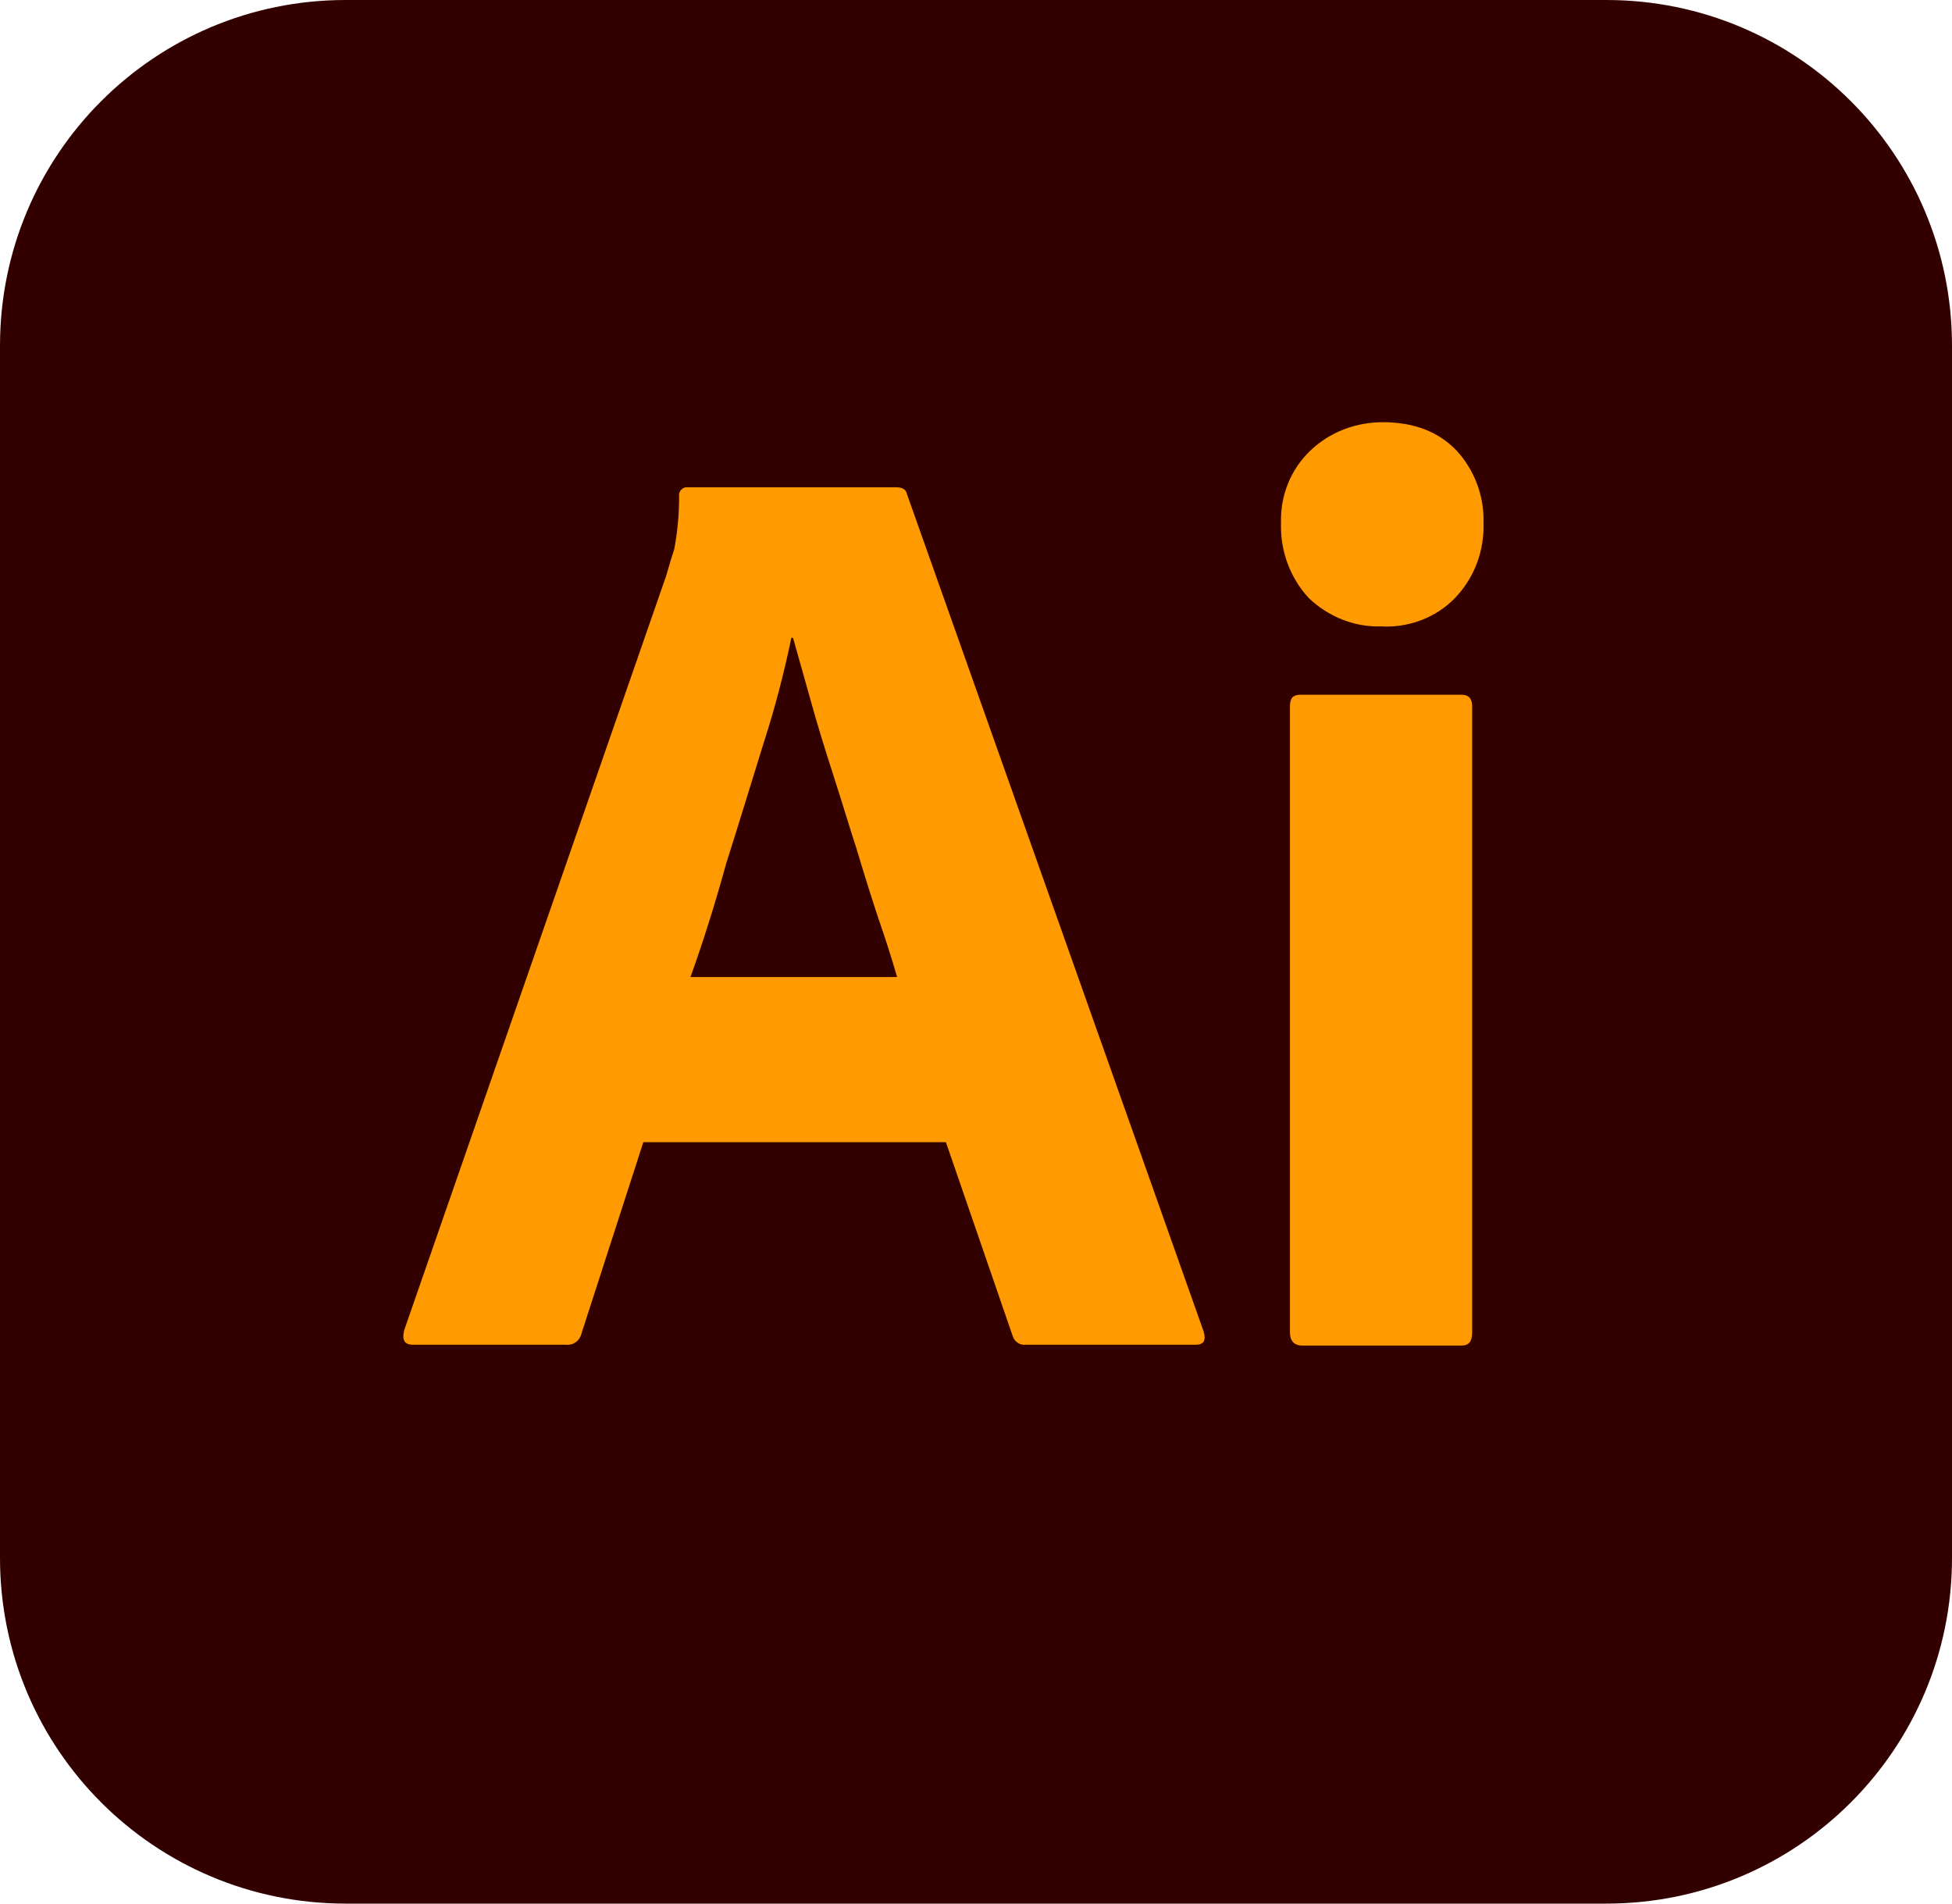
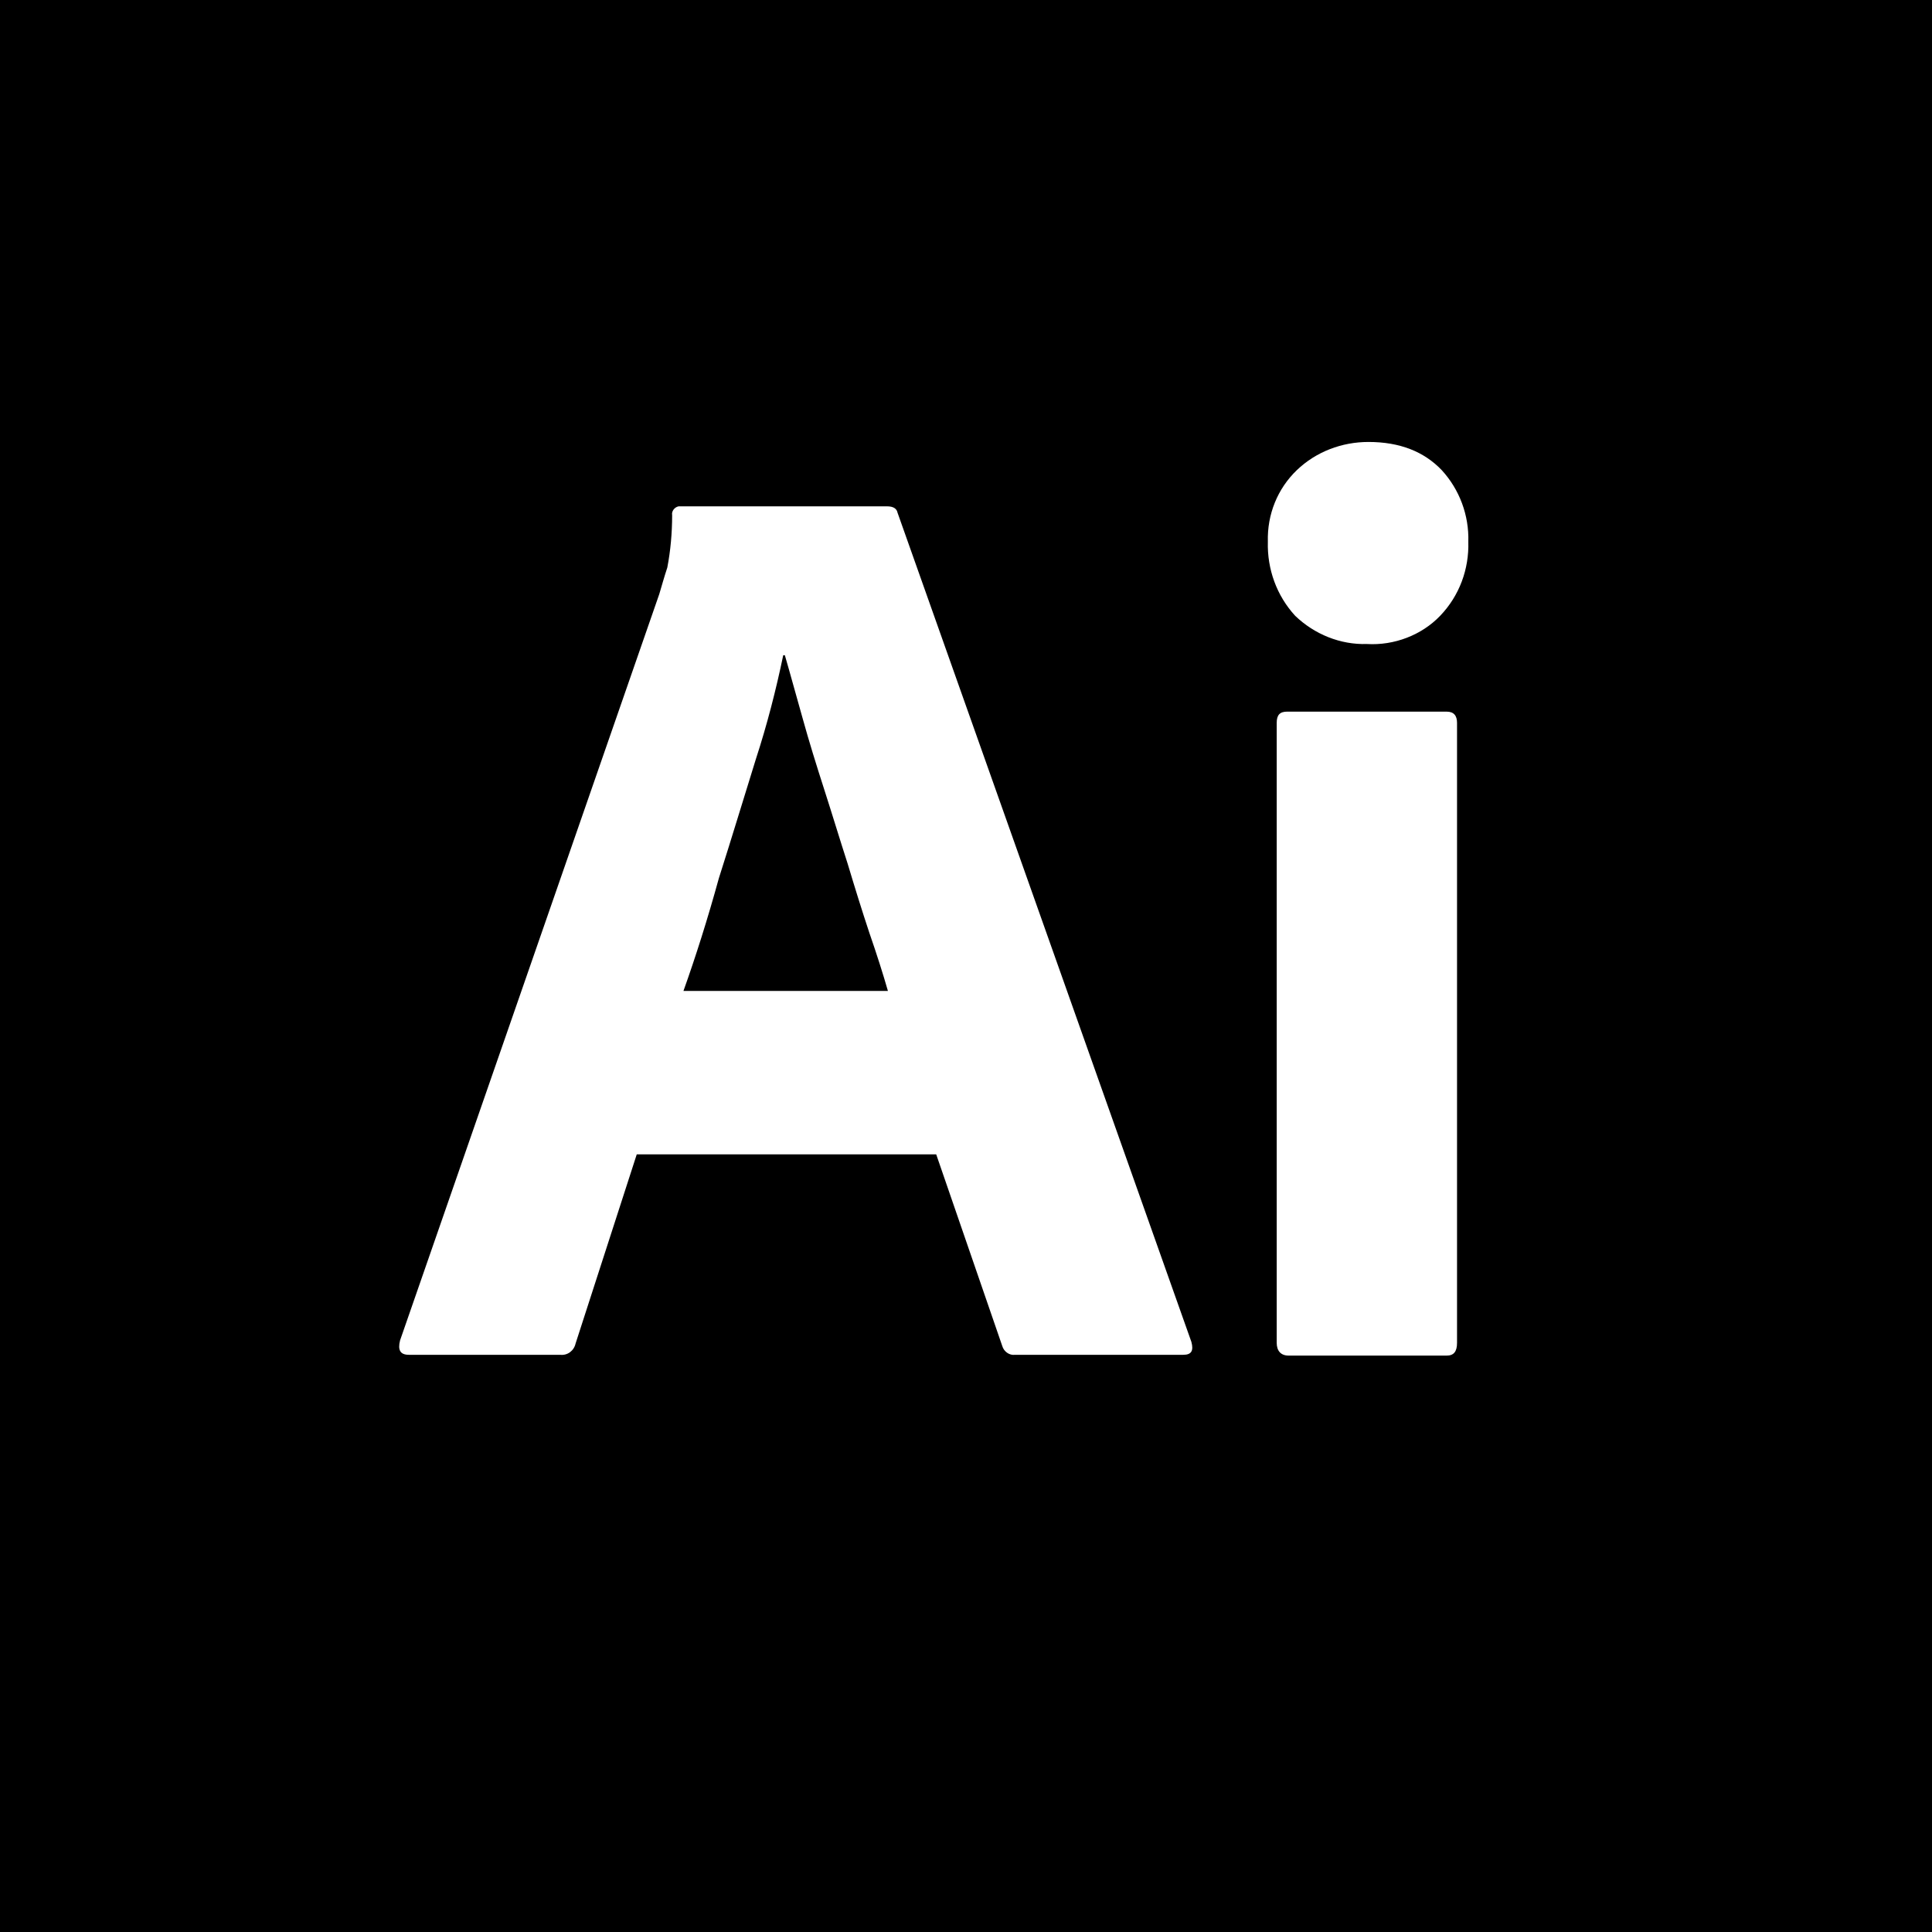
- <svg xmlns="http://www.w3.org/2000/svg" version="1.1" id="Layer_1" x="0px" y="0px" viewBox="0 0 240 234" style="enable-background:new 0 0 240 234;" xml:space="preserve">
-   <style type="text/css">
- 	.st0{fill:#330000;}
- 	.st1{fill:#FF9A00;}
- </style>
-   <g id="Layer_2_1_">
-     <g id="Surfaces">
-       <g id="Drawing_Surface">
-         <g id="Outline_no_shadow">
-           <path class="st0" d="M42.5,0h155C221,0,240,19,240,42.5v149c0,23.5-19,42.5-42.5,42.5h-155C19,234,0,215,0,191.5v-149      C0,19,19,0,42.5,0z" />
-         </g>
-       </g>
-     </g>
-     <g id="Outlined_Mnemonics_Logos">
-       <g id="Ai">
-         <path class="st1" d="M116.3,140.4H79.1l-7.6,23.5c-0.2,0.9-1,1.5-1.9,1.4H50.8c-1.1,0-1.4-0.6-1.1-1.8l32.2-92.7     c0.3-1,0.6-2.1,1-3.3c0.4-2.1,0.6-4.3,0.6-6.5c-0.1-0.5,0.3-1,0.8-1.1c0.1,0,0.2,0,0.3,0h25.6c0.8,0,1.2,0.3,1.3,0.8l36.5,103     c0.3,1.1,0,1.6-1,1.6h-20.9c-0.7,0.1-1.4-0.4-1.6-1.1L116.3,140.4z M84.9,120.1h25.4c-0.6-2.1-1.4-4.6-2.3-7.2     c-0.9-2.7-1.8-5.6-2.7-8.6c-1-3.1-1.9-6.1-2.9-9.2c-1-3.1-1.9-6-2.7-8.9c-0.8-2.8-1.5-5.4-2.2-7.8h-0.2c-0.9,4.3-2,8.6-3.4,12.9     c-1.5,4.8-3,9.8-4.6,14.8C87.9,111.2,86.4,115.9,84.9,120.1L84.9,120.1z" />
-         <path class="st1" d="M169.8,77c-3.3,0.1-6.5-1.2-8.9-3.5c-2.3-2.5-3.5-5.8-3.4-9.2c-0.1-3.4,1.2-6.6,3.6-8.9     c2.4-2.3,5.6-3.5,8.9-3.5c3.9,0,6.9,1.2,9.1,3.5c2.2,2.4,3.4,5.6,3.3,8.9c0.1,3.4-1.1,6.7-3.5,9.2     C176.6,75.9,173.2,77.2,169.8,77z M158.6,163.8v-77c0-1,0.4-1.4,1.3-1.4h19.8c0.9,0,1.3,0.5,1.3,1.4v77c0,1.1-0.4,1.6-1.3,1.6     h-19.6C159.1,165.4,158.6,164.8,158.6,163.8z" />
-       </g>
-     </g>
-   </g>
+ <svg xmlns="http://www.w3.org/2000/svg" width="50" height="50" viewBox="0 0 50 50" fill="none">
+   <path d="M50 50H0V0H50V50ZM33.312 18.417C33.125 18.417 33.041 18.5 33.041 18.708V34.75C33.041 34.958 33.145 35.083 33.353 35.083H37.438C37.625 35.083 37.708 34.979 37.708 34.75V18.708C37.708 18.521 37.625 18.417 37.438 18.417H33.312ZM17.562 13.104C17.458 13.125 17.375 13.229 17.395 13.333C17.395 13.791 17.354 14.25 17.27 14.688C17.187 14.937 17.125 15.167 17.062 15.375L10.354 34.688C10.291 34.937 10.354 35.062 10.583 35.062H14.5C14.687 35.083 14.854 34.958 14.896 34.77L16.479 29.875H24.229L25.938 34.833C25.979 34.979 26.125 35.083 26.27 35.062H30.625C30.833 35.062 30.895 34.958 30.833 34.728L23.229 13.271C23.208 13.166 23.125 13.104 22.958 13.104H17.562ZM20.77 18.583C20.937 19.187 21.125 19.792 21.333 20.438C21.541 21.083 21.729 21.709 21.938 22.355C22.125 22.979 22.313 23.583 22.5 24.145C22.688 24.687 22.854 25.208 22.979 25.645H17.688C18 24.771 18.312 23.791 18.604 22.729C18.937 21.687 19.25 20.645 19.562 19.645C19.854 18.75 20.083 17.854 20.27 16.958H20.312C20.458 17.458 20.604 18 20.77 18.583ZM35.416 11.438C34.729 11.438 34.062 11.688 33.562 12.167C33.063 12.646 32.792 13.312 32.812 14.021C32.792 14.729 33.041 15.417 33.52 15.938C34.02 16.417 34.688 16.688 35.375 16.667C36.083 16.709 36.791 16.437 37.27 15.938C37.77 15.417 38.021 14.729 38 14.021C38.021 13.333 37.771 12.667 37.312 12.167C36.854 11.688 36.228 11.438 35.416 11.438Z" fill="black" />
</svg>
